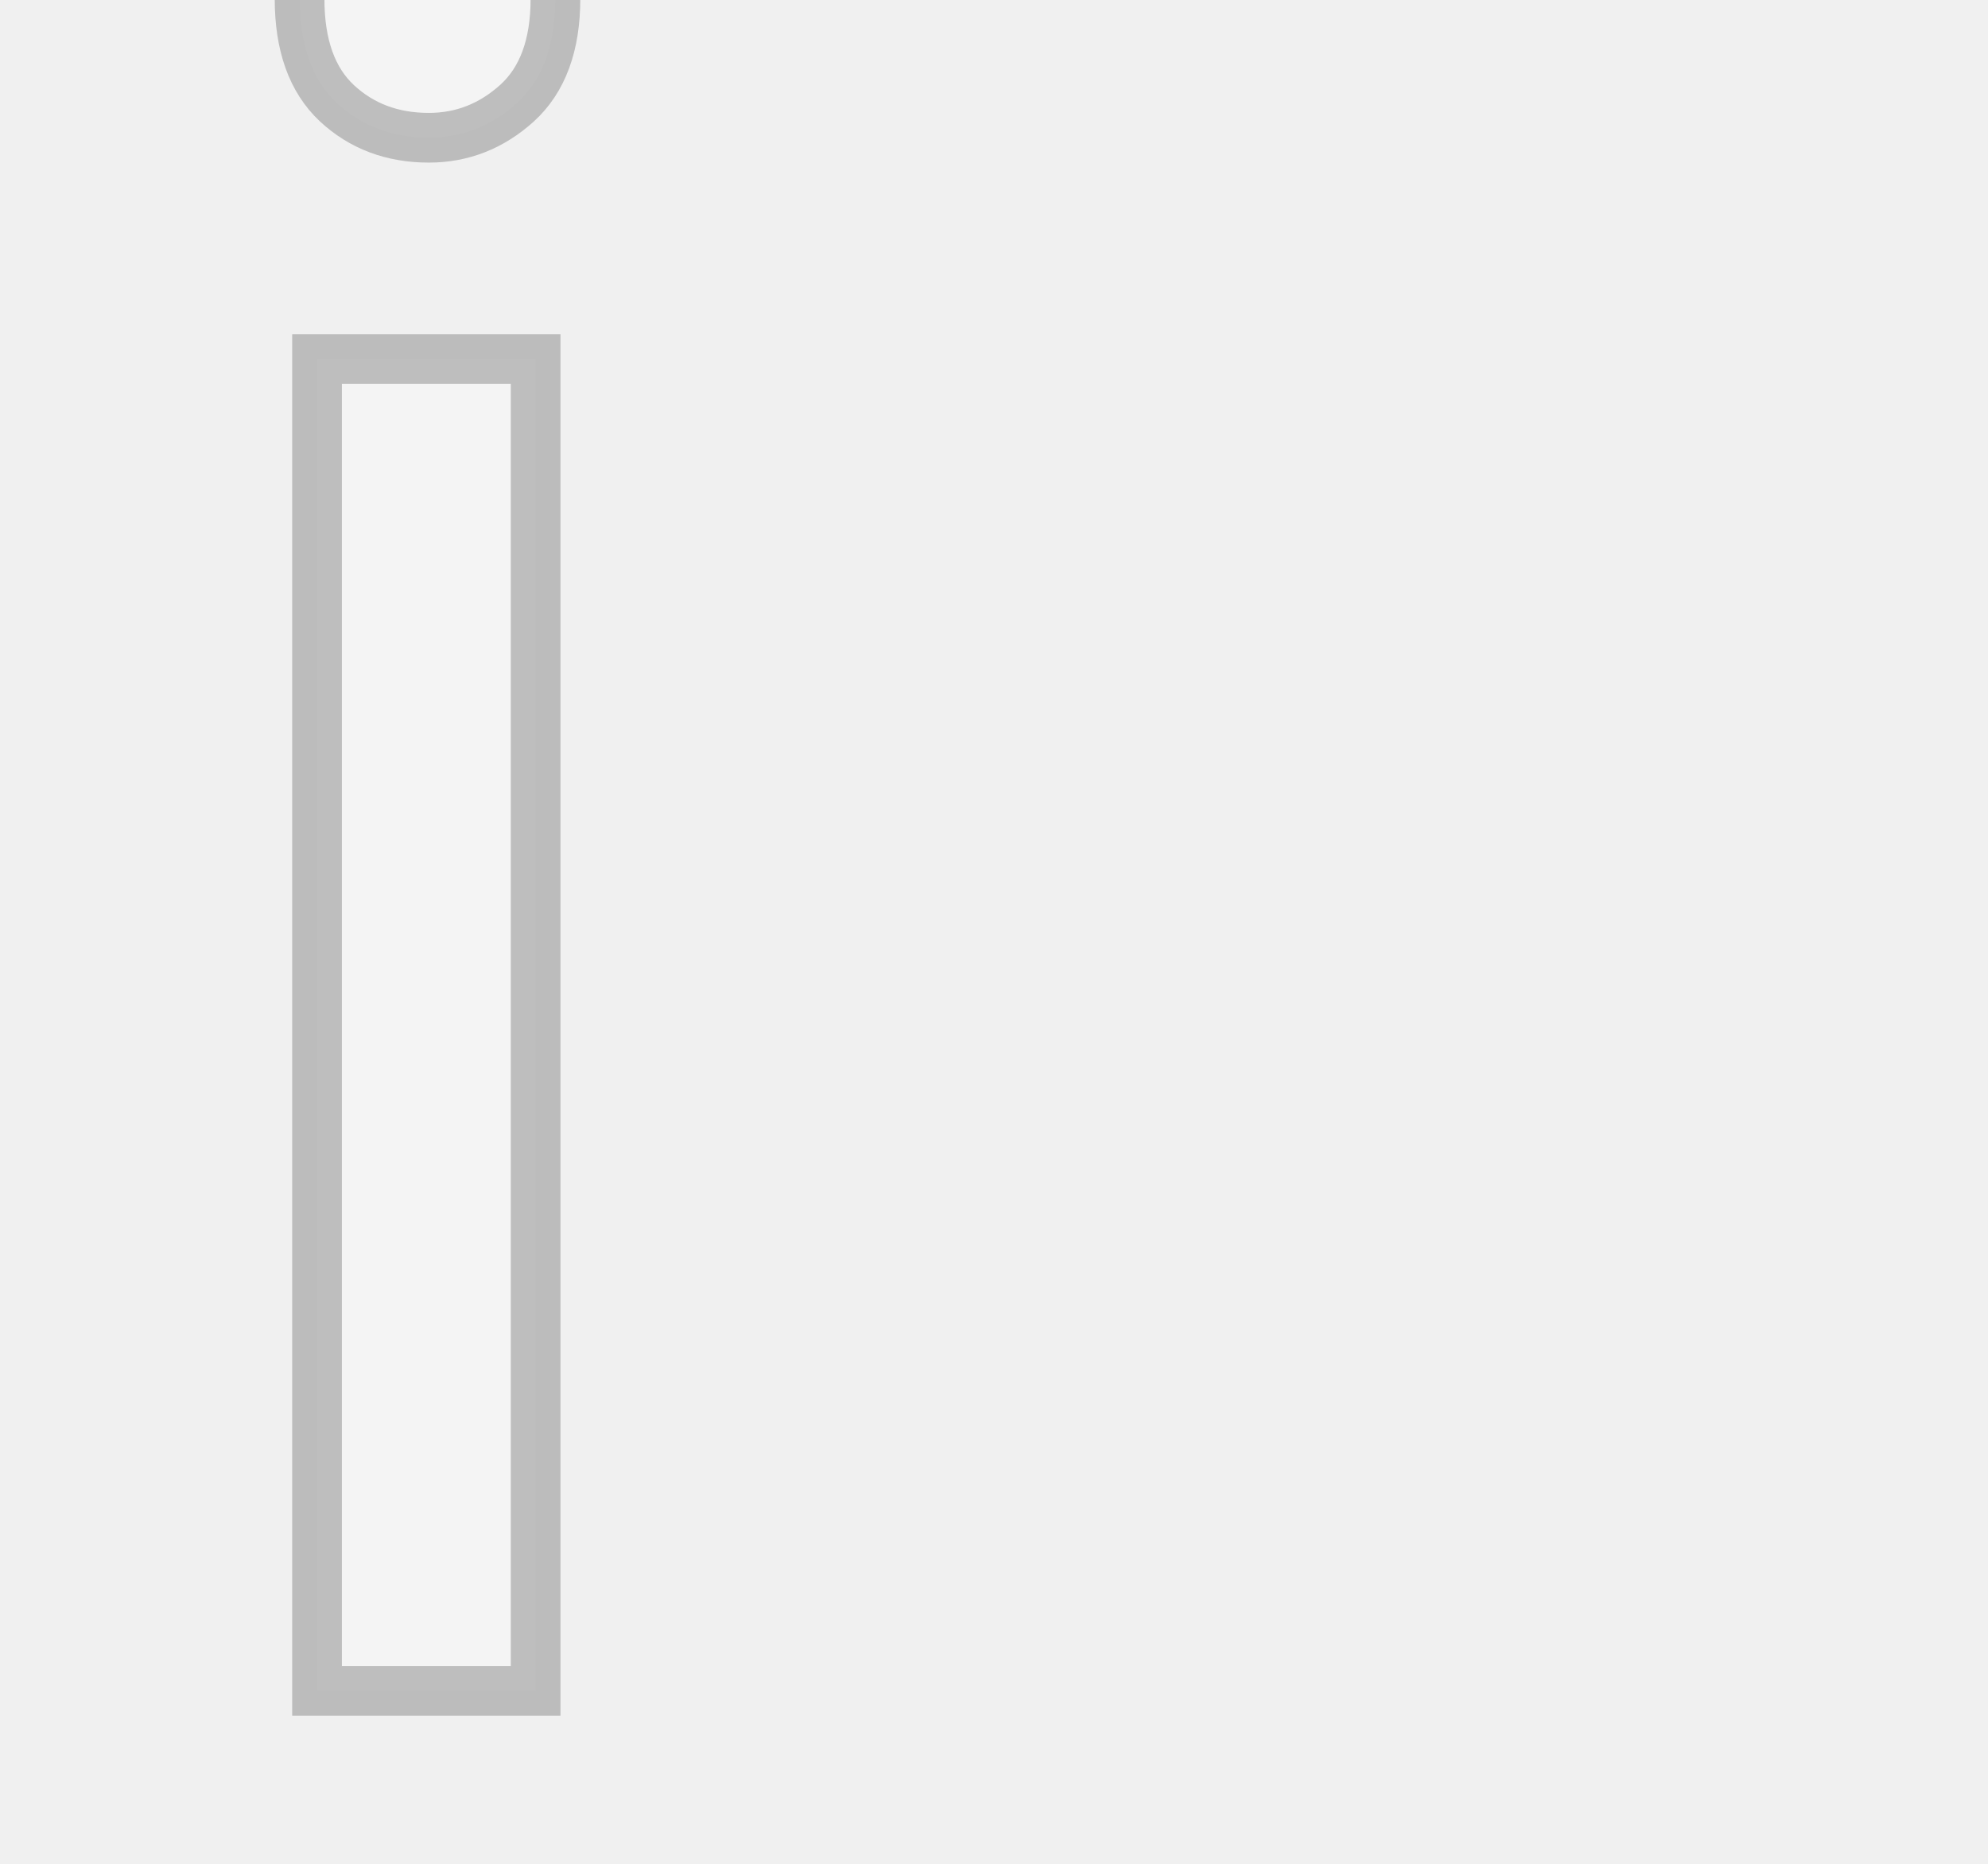
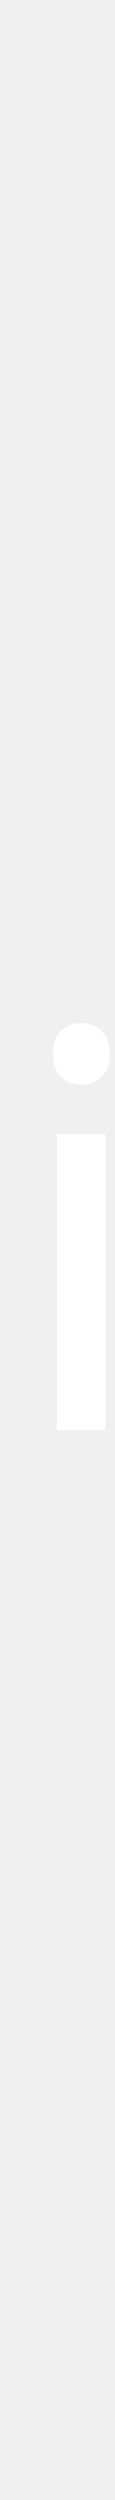
- <svg xmlns="http://www.w3.org/2000/svg" width="80" height="75" id="svg4138" version="1.1">
-   <defs id="defs4140">
-     <mask maskUnits="userSpaceOnUse" id="mask7297">
-       <text id="text7299" y="1046.286" x="1146" style="font-size:144px;font-style:normal;font-variant:normal;font-weight:normal;font-stretch:normal;fill:#ffffff;fill-opacity:1;stroke:none;font-family:Dustismo;-inkscape-font-specification:Dustismo" xml:space="preserve">
-         <tspan dx="0 0 2 -2" style="font-size:100px;fill:#ffffff;fill-opacity:1;stroke:none" y="1046.286" x="1146" id="tspan7301">sidux : Κῆρες</tspan>
+ <svg xmlns="http://www.w3.org/2000/svg" xmlns:xlink="http://www.w3.org/1999/xlink" width="55" height="1200" id="svg2" version="1.1" style="display:inline">
+   <defs id="defs4">
+     <linearGradient xlink:href="#linearGradient3934" id="linearGradient2973" gradientUnits="userSpaceOnUse" gradientTransform="matrix(3,0,0,1,165.3571,490.7637)" spreadMethod="reflect" x1="65.886" y1="109.662" x2="65.836" y2="-39.227" />
+     <linearGradient id="linearGradient3890">
+       <stop id="stop3892" offset="0" style="stop-color:#000000;stop-opacity:0;" />
+       <stop style="stop-color:#cccccc;stop-opacity:1;" offset="0.5" id="stop3898" />
+       <stop id="stop3894" offset="1" style="stop-color:#000000;stop-opacity:0;" />
+     </linearGradient>
+     <linearGradient y2="-39.227" x2="65.836" y1="109.662" x1="65.886" spreadMethod="reflect" gradientTransform="translate(297.0238,490.7637)" gradientUnits="userSpaceOnUse" id="linearGradient3944" xlink:href="#linearGradient3890" />
+     <linearGradient id="linearGradient3934">
+       <stop style="stop-color:#000000;stop-opacity:0;" offset="0" id="stop3936" />
+       <stop id="stop3938" offset="0.5" style="stop-color:#000000;stop-opacity:1;" />
+       <stop style="stop-color:#000000;stop-opacity:0;" offset="1" id="stop3940" />
+     </linearGradient>
+     <linearGradient y2="-39.227" x2="65.836" y1="109.662" x1="65.886" spreadMethod="reflect" gradientTransform="matrix(3,0,0,1,47.78087,543.3053)" gradientUnits="userSpaceOnUse" id="linearGradient3952" xlink:href="#linearGradient3934" />
+     <linearGradient xlink:href="#linearGradient3934" id="linearGradient4090" gradientUnits="userSpaceOnUse" gradientTransform="matrix(3,0,0,1,165.3571,490.7637)" spreadMethod="reflect" x1="65.886" y1="109.662" x2="65.836" y2="-39.227" />
+     <linearGradient xlink:href="#linearGradient3890" id="linearGradient4092" gradientUnits="userSpaceOnUse" gradientTransform="translate(297.0238,490.7637)" spreadMethod="reflect" x1="65.886" y1="109.662" x2="65.836" y2="-39.227" />
+     <linearGradient xlink:href="#linearGradient3934" id="linearGradient4100" gradientUnits="userSpaceOnUse" gradientTransform="matrix(3,0,0,1,165.3571,490.7637)" spreadMethod="reflect" x1="65.886" y1="109.662" x2="65.836" y2="-39.227" />
+     <linearGradient xlink:href="#linearGradient3890" id="linearGradient4102" gradientUnits="userSpaceOnUse" gradientTransform="translate(297.0238,490.7637)" spreadMethod="reflect" x1="65.886" y1="109.662" x2="65.836" y2="-39.227" />
+     <linearGradient xlink:href="#linearGradient3934" id="linearGradient4110" gradientUnits="userSpaceOnUse" gradientTransform="matrix(3,0,0,1,165.3571,490.7637)" spreadMethod="reflect" x1="65.886" y1="109.662" x2="65.836" y2="-39.227" />
+     <linearGradient xlink:href="#linearGradient3890" id="linearGradient4112" gradientUnits="userSpaceOnUse" gradientTransform="translate(297.0238,490.7637)" spreadMethod="reflect" x1="65.886" y1="109.662" x2="65.836" y2="-39.227" />
+     <linearGradient xlink:href="#linearGradient3934" id="linearGradient4120" gradientUnits="userSpaceOnUse" gradientTransform="matrix(3,0,0,1,165.3571,490.7637)" spreadMethod="reflect" x1="65.886" y1="109.662" x2="65.836" y2="-39.227" />
+     <linearGradient xlink:href="#linearGradient3890" id="linearGradient4122" gradientUnits="userSpaceOnUse" gradientTransform="translate(297.0238,490.7637)" spreadMethod="reflect" x1="65.886" y1="109.662" x2="65.836" y2="-39.227" />
+     <linearGradient xlink:href="#linearGradient3934" id="linearGradient4124" gradientUnits="userSpaceOnUse" gradientTransform="matrix(3,0,0,1,165.3571,490.7637)" spreadMethod="reflect" x1="65.886" y1="109.662" x2="65.836" y2="-39.227" />
+     <linearGradient xlink:href="#linearGradient3890" id="linearGradient4126" gradientUnits="userSpaceOnUse" gradientTransform="translate(297.0238,490.7637)" spreadMethod="reflect" x1="65.886" y1="109.662" x2="65.836" y2="-39.227" />
+     <filter id="filter4115" height="1.3" width="1.3" y="-0.15" x="-0.15" color-interpolation-filters="sRGB">
+       <feConvolveMatrix id="feConvolveMatrix4117" order="3 3" kernelMatrix="0 -1 0 0 -1 0 0 2 0" result="result1" divisor="6.03" />
+       <feTurbulence id="feTurbulence4119" numOctaves="3" baseFrequency="0.151 0.4" result="result0" />
+       <feColorMatrix id="feColorMatrix4121" result="result2" values="1 0 0 0 0 0 1 0 0 0 0 0 1 0 0 0 0 0 10 -3.5" />
+       <feComposite id="feComposite4123" in="result1" operator="in" in2="result2" />
+       <feMorphology id="feMorphology4125" operator="dilate" radius="1 30" />
+       <feColorMatrix id="feColorMatrix4127" values="1 0 0 0 0 0 1 0 0 0 0 0 1 0 0 0 0 0 50 0" result="result3" />
+       <feOffset id="feOffset4129" dx="0" dy="-30.4" result="result4" />
+       <feTurbulence id="feTurbulence4131" numOctaves="2" baseFrequency="0.032 0.025" result="result8" />
+       <feColorMatrix id="feColorMatrix4133" values="0 0 0 0 0.52 0 -0.4 0 0 0.45 0 0 1 0 0 0 0 0 1 0" result="result91" />
+       <feDisplacementMap id="feDisplacementMap4135" in2="result91" in="result4" xChannelSelector="R" yChannelSelector="G" scale="100" result="result9" />
+       <feComposite id="feComposite4137" in2="result9" in="SourceGraphic" result="fbSourceGraphic" />
+       <feColorMatrix result="fbSourceGraphicAlpha" in="fbSourceGraphic" values="0 0 0 -1 0 0 0 0 -1 0 0 0 0 -1 0 0 0 0 1 0" id="feColorMatrix4203" />
+       <feGaussianBlur id="feGaussianBlur4205" result="result1" in="fbSourceGraphic" stdDeviation="9.3" />
+       <feTurbulence id="feTurbulence4207" result="result0" numOctaves="4" baseFrequency="0.24" />
+       <feDisplacementMap id="feDisplacementMap4209" in2="result0" result="result2" scale="19.6" yChannelSelector="G" xChannelSelector="R" in="result1" />
+       <feColorMatrix id="feColorMatrix4211" values="2 0 0 0 0 0 2 0 0 0 0 0 2 0 0 0 0 0 0.7 0" result="result3" />
+       <feGaussianBlur id="feGaussianBlur4213" result="result4" in="fbSourceGraphic" stdDeviation="1.1" />
+       <feComposite id="feComposite4215" in2="result3" in="result4" result="fbSourceGraphic" />
+       <feColorMatrix result="fbSourceGraphicAlpha" in="fbSourceGraphic" values="0 0 0 -1 0 0 0 0 -1 0 0 0 0 -1 0 0 0 0 1 0" id="feColorMatrix4255" />
+       <feTurbulence id="feTurbulence4257" type="fractalNoise" numOctaves="2" baseFrequency="0.25 0.4" seed="5" />
+       <feColorMatrix id="feColorMatrix4259" result="result5" values="1 0 0 0 0 0 1 0 0 0 0 0 1 0 0 0 0 0 1 0 " />
+       <feComposite id="feComposite4261" in2="result5" in="fbSourceGraphic" operator="in" />
+       <feMorphology id="feMorphology4263" operator="dilate" radius="1.5" result="result3" />
+       <feTurbulence id="feTurbulence4265" numOctaves="1" baseFrequency="0.12" type="fractalNoise" seed="7" />
+       <feGaussianBlur id="feGaussianBlur4267" stdDeviation="0.5" result="result91" />
+       <feDisplacementMap id="feDisplacementMap4269" in2="result91" in="result3" xChannelSelector="R" yChannelSelector="G" scale="27" result="result4" />
+       <feComposite id="feComposite4271" in2="result4" in="result4" k3="0.8" k1="1.3" result="result2" operator="arithmetic" k2="0" k4="0" />
+       <feBlend id="feBlend4273" in2="result2" mode="screen" in="result2" />
+     </filter>
+     <filter id="filter4295" color-interpolation-filters="sRGB">
+       <feGaussianBlur id="feGaussianBlur4297" in="SourceGraphic" stdDeviation="0.01 40" />
+     </filter>
+   </defs>
+   <g id="layer1" transform="translate(0,147.6378)" style="display:inline">
+     <g transform="translate(-200.3573,262.8572)" id="layer1-0" style="opacity:1;fill:#ffffff;fill-opacity:1;stroke:none">
+       <text id="text3366" y="275.883" x="95.488" style="font-size:265.02px;font-style:normal;font-variant:normal;font-weight:normal;font-stretch:normal;text-align:start;line-height:125%;writing-mode:lr-tb;text-anchor:start;fill:#ffffff;fill-opacity:1;stroke:none;display:inline;font-family:Dustismo;-inkscape-font-specification:Dustismo" xml:space="preserve">
+         <tspan dx="109.643" y="275.883" x="95.488" id="tspan3368" style="letter-spacing:-1.886;fill:#ffffff;fill-opacity:1;stroke:none">i</tspan>
      </text>
-     </mask>
-     <filter id="filter7347" color-interpolation-filters="sRGB">
-       <feGaussianBlur stdDeviation="3.674" id="feGaussianBlur7349" />
-     </filter>
-     <mask maskUnits="userSpaceOnUse" id="mask7271">
-       <path id="path7273" d="m 1070,737.362 0,246 766,0 0,-246 -766,0 z m 403,81.312 9.719,0 -15.906,18.344 -7.469,0 L 1473,818.675 z m 8.438,7.062 10.594,0 20.219,30 20.094,-30 10.594,0 -25.781,38.188 0,34.719 -9.937,0 0,-34.719 -25.781,-38.188 z m -274.688,6.656 c 1.042,7e-5 1.939,0.346 2.688,1.062 0.749,0.716 1.125,1.615 1.125,2.656 0,1.042 -0.376,1.909 -1.125,2.625 -0.749,0.716 -1.646,1.063 -2.688,1.062 -1.009,6e-5 -1.906,-0.346 -2.688,-1.062 -0.781,-0.749 -1.188,-1.616 -1.188,-2.625 0,-1.009 0.406,-1.878 1.188,-2.594 0.781,-0.749 1.678,-1.125 2.688,-1.125 z m 51.125,0.094 6.438,0 0,66.156 -6.438,0 0,-8.5 c -4.167,6.38 -9.839,9.594 -17,9.594 -6.478,0 -12.178,-2.461 -17.094,-7.344 -4.883,-4.915 -7.312,-10.616 -7.312,-17.094 0,-6.51 2.458,-12.211 7.406,-17.094 4.981,-4.915 10.74,-7.375 17.25,-7.375 7.161,5e-5 12.746,3.214 16.75,9.594 l 0,-27.938 z m 432.031,10.156 c 7.812,6e-5 13.947,2.547 18.406,7.625 4.46,5.078 6.687,12.109 6.688,21.094 -10e-5,8.952 -2.228,15.983 -6.688,21.094 -4.46,5.078 -10.594,7.594 -18.406,7.594 -7.845,0 -14.009,-2.516 -18.469,-7.594 -4.427,-5.111 -6.625,-12.142 -6.625,-21.094 0,-8.984 2.198,-16.016 6.625,-21.094 4.46,-5.078 10.624,-7.625 18.469,-7.625 z m 63.531,0 c 2.767,6e-5 5.457,0.289 8.094,0.875 2.637,0.553 5.182,1.392 7.656,2.531 l 0,8.406 c -2.539,-1.4 -5.085,-2.441 -7.656,-3.125 -2.539,-0.716 -5.115,-1.062 -7.719,-1.062 -5.827,5e-5 -10.34,1.852 -13.562,5.563 -3.223,3.678 -4.844,8.858 -4.844,15.531 0,6.673 1.621,11.852 4.844,15.562 3.223,3.678 7.678,5.531 13.375,5.531 4.264,0 7.677,1.214 10.281,3.687 2.734,2.572 4.125,5.812 4.125,9.719 0,3.744 -1.216,6.927 -3.625,9.531 -2.604,2.832 -6.569,4.25 -11.875,4.25 0,-2.441 0,-4.901 0,-7.375 2.246,0.163 4.07,-0.474 5.438,-1.906 1.042,-1.139 1.562,-2.296 1.562,-3.5 0,-1.725 -0.521,-3.318 -1.562,-4.75 -1.009,-1.367 -2.456,-2.062 -4.344,-2.062 -8.757,0 -15.556,-2.574 -20.406,-7.75 -4.85,-5.176 -7.281,-12.148 -7.281,-20.938 0,-8.919 2.43,-15.952 7.312,-21.062 4.915,-5.111 11.659,-7.656 20.188,-7.656 z m -206.562,1.312 52.406,0 0,9 -6.906,0 0,33.594 c 0,2.344 0.406,4.021 1.188,5.062 0.814,1.009 2.116,1.531 3.906,1.531 0.488,10e-5 1.096,-0.06 1.812,-0.125 0.716,-0.098 1.178,-0.155 1.406,-0.187 l 0,6.5 c -1.139,0.423 -2.296,0.742 -3.5,0.937 -1.204,0.195 -2.421,0.281 -3.625,0.281 -3.906,0 -6.596,-1.04 -8.094,-3.156 -1.498,-2.148 -2.25,-6.114 -2.25,-11.844 l 0,-32.594 -20.188,0 0,45.687 -9.156,0 0,-45.687 -7,0 0,-9 z m 60.156,0 9.688,0 14.094,45.906 c 3.906,-4.036 7.495,-8.87 10.75,-14.469 2.474,-4.199 3.776,-8.104 3.906,-11.75 0.065,-1.725 -0.313,-4.213 -1.094,-7.469 -0.911,-3.874 -3.081,-7.954 -6.531,-12.219 l 9.094,0 c 2.246,2.897 4.096,6.37 5.594,10.406 1.367,3.711 2.062,6.836 2.063,9.375 -1e-4,6.38 -2.198,12.428 -6.625,18.125 -5.762,7.422 -10.652,13.005 -14.656,16.781 l -9.562,0 -16.719,-54.687 z m 82.875,6.312 c -4.818,5e-5 -8.638,1.88 -11.437,5.656 -2.8,3.744 -4.188,8.895 -4.188,15.438 0,6.543 1.389,11.693 4.156,15.469 2.8,3.743 6.619,5.625 11.469,5.625 4.785,0 8.575,-1.911 11.375,-5.688 2.8,-3.776 4.188,-8.896 4.188,-15.406 -1e-4,-6.478 -1.388,-11.599 -4.188,-15.375 -2.8,-3.809 -6.59,-5.719 -11.375,-5.719 z m -521.062,0.781 c 5.078,5e-5 9.535,0.983 13.344,2.969 4.622,2.409 7.225,5.882 7.844,10.406 l -6.125,1.312 c -1.204,-5.664 -6.588,-8.5 -16.094,-8.5 -2.93,0 -5.504,0.492 -7.75,1.469 -2.995,1.302 -4.5,3.241 -4.5,5.812 0,3.548 2.693,5.951 8.031,7.188 4.101,0.456 8.21,0.918 12.344,1.406 4.069,0.586 7.713,2.236 10.969,4.938 1.953,1.628 2.938,4.26 2.938,7.906 -1e-4,4.329 -2.344,7.802 -7.031,10.406 -3.906,2.181 -8.217,3.25 -12.938,3.25 -5.046,0 -9.473,-0.983 -13.281,-2.969 -4.59,-2.409 -7.194,-5.881 -7.813,-10.406 l 6.156,-1.312 c 0.195,2.897 2.133,5.126 5.844,6.656 2.832,1.139 5.987,1.688 9.438,1.687 2.93,10e-5 5.62,-0.521 8.094,-1.562 3.223,-1.335 4.844,-3.244 4.844,-5.75 0,-2.93 -1.938,-5.014 -5.844,-6.219 -1.009,-0.293 -5.119,-0.957 -12.312,-2.031 -5.306,-0.781 -8.982,-2.026 -11,-3.719 -1.888,-1.53 -3.131,-2.861 -3.75,-4 -0.716,-1.27 -1.062,-3.034 -1.062,-5.312 0,-4.492 2.256,-7.993 6.781,-10.5 3.711,-2.083 7.992,-3.125 12.875,-3.125 z m 246.937,0.625 c 1.465,5e-5 2.708,0.521 3.75,1.562 1.074,1.042 1.625,2.285 1.625,3.75 0,1.497 -0.521,2.801 -1.562,3.875 -1.042,1.074 -2.315,1.594 -3.813,1.594 -1.497,0 -2.771,-0.519 -3.812,-1.594 -1.009,-1.074 -1.5,-2.378 -1.5,-3.875 -1e-4,-1.465 0.521,-2.708 1.562,-3.75 1.042,-1.042 2.285,-1.562 3.75,-1.562 z m -218.469,0.25 12.562,0 0,46.719 -6.344,0 0,-40.375 -6.219,0 0,-6.344 z m 74.812,0 6.344,0 0,24.469 c -1e-4,4.557 1.187,8.435 3.531,11.625 2.604,3.581 6.075,5.344 10.438,5.344 4.753,0 8.398,-1.88 10.938,-5.656 2.181,-3.288 3.281,-7.426 3.281,-12.406 l 0,-23.375 6.344,0 0,46.719 -6.344,0 0,-6.687 c -3.548,5.176 -8.294,7.781 -14.219,7.781 -6.575,0 -11.698,-2.315 -15.344,-6.938 -3.32,-4.199 -4.969,-9.668 -4.969,-16.406 l 0,-24.469 z m 50.5,0 7.938,0 13.156,18 13.156,-18 8.031,0 -17.094,23.531 17.094,23.187 -8.156,0 -13.031,-17.875 -13,17.875 -8.094,0 17.188,-23.187 -17.188,-23.531 z m -81.5,5.281 c -4.785,0 -9.039,1.822 -12.75,5.5 -3.711,3.646 -5.562,7.841 -5.562,12.594 0,4.753 1.823,8.948 5.469,12.594 3.646,3.646 7.841,5.469 12.594,5.469 4.753,0 8.745,-1.822 12,-5.5 3.158,-3.548 4.75,-7.745 4.75,-12.562 0,-4.818 -1.534,-8.983 -4.594,-12.531 -3.223,-3.711 -7.186,-5.562 -11.906,-5.562 z m 174.094,30.469 c 0.18,-0.017 0.375,0 0.562,0 1.497,0 2.771,0.519 3.813,1.594 1.042,1.074 1.562,2.378 1.562,3.875 0,1.497 -0.521,2.74 -1.562,3.781 -1.042,1.009 -2.315,1.531 -3.813,1.531 -1.497,0 -2.771,-0.522 -3.812,-1.531 -1.009,-1.042 -1.5,-2.284 -1.5,-3.781 -1e-4,-1.497 0.491,-2.801 1.5,-3.875 0.911,-0.94 1.99,-1.476 3.25,-1.594 z" style="fill:#ffffff;fill-opacity:1;fill-rule:nonzero;stroke:#ffffff;stroke-width:1.5;stroke-linecap:square;stroke-linejoin:bevel;stroke-miterlimit:1;stroke-opacity:1;stroke-dasharray:none;stroke-dashoffset:0" />
-     </mask>
-     <mask maskUnits="userSpaceOnUse" id="mask7275">
-       <path style="fill:#ffffff;fill-opacity:1;fill-rule:nonzero;stroke:#ffffff;stroke-width:1.5;stroke-linecap:square;stroke-linejoin:bevel;stroke-miterlimit:1;stroke-opacity:1;stroke-dasharray:none;stroke-dashoffset:0" d="m 1070,737.362 0,246 766,0 0,-246 -766,0 z m 403,81.312 9.719,0 -15.906,18.344 -7.469,0 L 1473,818.675 z m 8.438,7.062 10.594,0 20.219,30 20.094,-30 10.594,0 -25.781,38.188 0,34.719 -9.937,0 0,-34.719 -25.781,-38.188 z m -274.688,6.656 c 1.042,7e-5 1.939,0.346 2.688,1.062 0.749,0.716 1.125,1.615 1.125,2.656 0,1.042 -0.376,1.909 -1.125,2.625 -0.749,0.716 -1.646,1.063 -2.688,1.062 -1.009,6e-5 -1.906,-0.346 -2.688,-1.062 -0.781,-0.749 -1.188,-1.616 -1.188,-2.625 0,-1.009 0.406,-1.878 1.188,-2.594 0.781,-0.749 1.678,-1.125 2.688,-1.125 z m 51.125,0.094 6.438,0 0,66.156 -6.438,0 0,-8.5 c -4.167,6.38 -9.839,9.594 -17,9.594 -6.478,0 -12.178,-2.461 -17.094,-7.344 -4.883,-4.915 -7.312,-10.616 -7.312,-17.094 0,-6.51 2.458,-12.211 7.406,-17.094 4.981,-4.915 10.74,-7.375 17.25,-7.375 7.161,5e-5 12.746,3.214 16.75,9.594 l 0,-27.938 z m 432.031,10.156 c 7.812,6e-5 13.947,2.547 18.406,7.625 4.46,5.078 6.687,12.109 6.688,21.094 -10e-5,8.952 -2.228,15.983 -6.688,21.094 -4.46,5.078 -10.594,7.594 -18.406,7.594 -7.845,0 -14.009,-2.516 -18.469,-7.594 -4.427,-5.111 -6.625,-12.142 -6.625,-21.094 0,-8.984 2.198,-16.016 6.625,-21.094 4.46,-5.078 10.624,-7.625 18.469,-7.625 z m 63.531,0 c 2.767,6e-5 5.457,0.289 8.094,0.875 2.637,0.553 5.182,1.392 7.656,2.531 l 0,8.406 c -2.539,-1.4 -5.085,-2.441 -7.656,-3.125 -2.539,-0.716 -5.115,-1.062 -7.719,-1.062 -5.827,5e-5 -10.34,1.852 -13.562,5.563 -3.223,3.678 -4.844,8.858 -4.844,15.531 0,6.673 1.621,11.852 4.844,15.562 3.223,3.678 7.678,5.531 13.375,5.531 4.264,0 7.677,1.214 10.281,3.687 2.734,2.572 4.125,5.812 4.125,9.719 0,3.744 -1.216,6.927 -3.625,9.531 -2.604,2.832 -6.569,4.25 -11.875,4.25 0,-2.441 0,-4.901 0,-7.375 2.246,0.163 4.07,-0.474 5.438,-1.906 1.042,-1.139 1.562,-2.296 1.562,-3.5 0,-1.725 -0.521,-3.318 -1.562,-4.75 -1.009,-1.367 -2.456,-2.062 -4.344,-2.062 -8.757,0 -15.556,-2.574 -20.406,-7.75 -4.85,-5.176 -7.281,-12.148 -7.281,-20.938 0,-8.919 2.43,-15.952 7.312,-21.062 4.915,-5.111 11.659,-7.656 20.188,-7.656 z m -206.562,1.312 52.406,0 0,9 -6.906,0 0,33.594 c 0,2.344 0.406,4.021 1.188,5.062 0.814,1.009 2.116,1.531 3.906,1.531 0.488,10e-5 1.096,-0.06 1.812,-0.125 0.716,-0.098 1.178,-0.155 1.406,-0.187 l 0,6.5 c -1.139,0.423 -2.296,0.742 -3.5,0.937 -1.204,0.195 -2.421,0.281 -3.625,0.281 -3.906,0 -6.596,-1.04 -8.094,-3.156 -1.498,-2.148 -2.25,-6.114 -2.25,-11.844 l 0,-32.594 -20.188,0 0,45.687 -9.156,0 0,-45.687 -7,0 0,-9 z m 60.156,0 9.688,0 14.094,45.906 c 3.906,-4.036 7.495,-8.87 10.75,-14.469 2.474,-4.199 3.776,-8.104 3.906,-11.75 0.065,-1.725 -0.313,-4.213 -1.094,-7.469 -0.911,-3.874 -3.081,-7.954 -6.531,-12.219 l 9.094,0 c 2.246,2.897 4.096,6.37 5.594,10.406 1.367,3.711 2.062,6.836 2.063,9.375 -1e-4,6.38 -2.198,12.428 -6.625,18.125 -5.762,7.422 -10.652,13.005 -14.656,16.781 l -9.562,0 -16.719,-54.687 z m 82.875,6.312 c -4.818,5e-5 -8.638,1.88 -11.437,5.656 -2.8,3.744 -4.188,8.895 -4.188,15.438 0,6.543 1.389,11.693 4.156,15.469 2.8,3.743 6.619,5.625 11.469,5.625 4.785,0 8.575,-1.911 11.375,-5.688 2.8,-3.776 4.188,-8.896 4.188,-15.406 -1e-4,-6.478 -1.388,-11.599 -4.188,-15.375 -2.8,-3.809 -6.59,-5.719 -11.375,-5.719 z m -521.062,0.781 c 5.078,5e-5 9.535,0.983 13.344,2.969 4.622,2.409 7.225,5.882 7.844,10.406 l -6.125,1.312 c -1.204,-5.664 -6.588,-8.5 -16.094,-8.5 -2.93,0 -5.504,0.492 -7.75,1.469 -2.995,1.302 -4.5,3.241 -4.5,5.812 0,3.548 2.693,5.951 8.031,7.188 4.101,0.456 8.21,0.918 12.344,1.406 4.069,0.586 7.713,2.236 10.969,4.938 1.953,1.628 2.938,4.26 2.938,7.906 -1e-4,4.329 -2.344,7.802 -7.031,10.406 -3.906,2.181 -8.217,3.25 -12.938,3.25 -5.046,0 -9.473,-0.983 -13.281,-2.969 -4.59,-2.409 -7.194,-5.881 -7.813,-10.406 l 6.156,-1.312 c 0.195,2.897 2.133,5.126 5.844,6.656 2.832,1.139 5.987,1.688 9.438,1.687 2.93,10e-5 5.62,-0.521 8.094,-1.562 3.223,-1.335 4.844,-3.244 4.844,-5.75 0,-2.93 -1.938,-5.014 -5.844,-6.219 -1.009,-0.293 -5.119,-0.957 -12.312,-2.031 -5.306,-0.781 -8.982,-2.026 -11,-3.719 -1.888,-1.53 -3.131,-2.861 -3.75,-4 -0.716,-1.27 -1.062,-3.034 -1.062,-5.312 0,-4.492 2.256,-7.993 6.781,-10.5 3.711,-2.083 7.992,-3.125 12.875,-3.125 z m 246.937,0.625 c 1.465,5e-5 2.708,0.521 3.75,1.562 1.074,1.042 1.625,2.285 1.625,3.75 0,1.497 -0.521,2.801 -1.562,3.875 -1.042,1.074 -2.315,1.594 -3.813,1.594 -1.497,0 -2.771,-0.519 -3.812,-1.594 -1.009,-1.074 -1.5,-2.378 -1.5,-3.875 -1e-4,-1.465 0.521,-2.708 1.562,-3.75 1.042,-1.042 2.285,-1.562 3.75,-1.562 z m -218.469,0.25 12.562,0 0,46.719 -6.344,0 0,-40.375 -6.219,0 0,-6.344 z m 74.812,0 6.344,0 0,24.469 c -1e-4,4.557 1.187,8.435 3.531,11.625 2.604,3.581 6.075,5.344 10.438,5.344 4.753,0 8.398,-1.88 10.938,-5.656 2.181,-3.288 3.281,-7.426 3.281,-12.406 l 0,-23.375 6.344,0 0,46.719 -6.344,0 0,-6.687 c -3.548,5.176 -8.294,7.781 -14.219,7.781 -6.575,0 -11.698,-2.315 -15.344,-6.938 -3.32,-4.199 -4.969,-9.668 -4.969,-16.406 l 0,-24.469 z m 50.5,0 7.938,0 13.156,18 13.156,-18 8.031,0 -17.094,23.531 17.094,23.187 -8.156,0 -13.031,-17.875 -13,17.875 -8.094,0 17.188,-23.187 -17.188,-23.531 z m -81.5,5.281 c -4.785,0 -9.039,1.822 -12.75,5.5 -3.711,3.646 -5.562,7.841 -5.562,12.594 0,4.753 1.823,8.948 5.469,12.594 3.646,3.646 7.841,5.469 12.594,5.469 4.753,0 8.745,-1.822 12,-5.5 3.158,-3.548 4.75,-7.745 4.75,-12.562 0,-4.818 -1.534,-8.983 -4.594,-12.531 -3.223,-3.711 -7.186,-5.562 -11.906,-5.562 z m 174.094,30.469 c 0.18,-0.017 0.375,0 0.562,0 1.497,0 2.771,0.519 3.813,1.594 1.042,1.074 1.562,2.378 1.562,3.875 0,1.497 -0.521,2.74 -1.562,3.781 -1.042,1.009 -2.315,1.531 -3.813,1.531 -1.497,0 -2.771,-0.522 -3.812,-1.531 -1.009,-1.042 -1.5,-2.284 -1.5,-3.781 -1e-4,-1.497 0.491,-2.801 1.5,-3.875 0.911,-0.94 1.99,-1.476 3.25,-1.594 z" id="path7277" />
-     </mask>
-     <mask maskUnits="userSpaceOnUse" id="mask4119">
-       <path style="fill:#ffffff;fill-opacity:1;fill-rule:nonzero;stroke:#ffffff;stroke-width:1.5;stroke-linecap:square;stroke-linejoin:bevel;stroke-miterlimit:1;stroke-opacity:1;stroke-dasharray:none;stroke-dashoffset:0" d="m 1070,737.362 0,246 766,0 0,-246 -766,0 z m 403,81.312 9.719,0 -15.906,18.344 -7.469,0 L 1473,818.675 z m 8.438,7.062 10.594,0 20.219,30 20.094,-30 10.594,0 -25.781,38.188 0,34.719 -9.937,0 0,-34.719 -25.781,-38.188 z m -274.688,6.656 c 1.042,7e-5 1.939,0.346 2.688,1.062 0.749,0.716 1.125,1.615 1.125,2.656 0,1.042 -0.376,1.909 -1.125,2.625 -0.749,0.716 -1.646,1.063 -2.688,1.062 -1.009,6e-5 -1.906,-0.346 -2.688,-1.062 -0.781,-0.749 -1.188,-1.616 -1.188,-2.625 0,-1.009 0.406,-1.878 1.188,-2.594 0.781,-0.749 1.678,-1.125 2.688,-1.125 z m 51.125,0.094 6.438,0 0,66.156 -6.438,0 0,-8.5 c -4.167,6.38 -9.839,9.594 -17,9.594 -6.478,0 -12.178,-2.461 -17.094,-7.344 -4.883,-4.915 -7.312,-10.616 -7.312,-17.094 0,-6.51 2.458,-12.211 7.406,-17.094 4.981,-4.915 10.74,-7.375 17.25,-7.375 7.161,5e-5 12.746,3.214 16.75,9.594 l 0,-27.938 z m 432.031,10.156 c 7.812,6e-5 13.947,2.547 18.406,7.625 4.46,5.078 6.687,12.109 6.688,21.094 -10e-5,8.952 -2.228,15.983 -6.688,21.094 -4.46,5.078 -10.594,7.594 -18.406,7.594 -7.845,0 -14.009,-2.516 -18.469,-7.594 -4.427,-5.111 -6.625,-12.142 -6.625,-21.094 0,-8.984 2.198,-16.016 6.625,-21.094 4.46,-5.078 10.624,-7.625 18.469,-7.625 z m 63.531,0 c 2.767,6e-5 5.457,0.289 8.094,0.875 2.637,0.553 5.182,1.392 7.656,2.531 l 0,8.406 c -2.539,-1.4 -5.085,-2.441 -7.656,-3.125 -2.539,-0.716 -5.115,-1.062 -7.719,-1.062 -5.827,5e-5 -10.34,1.852 -13.562,5.563 -3.223,3.678 -4.844,8.858 -4.844,15.531 0,6.673 1.621,11.852 4.844,15.562 3.223,3.678 7.678,5.531 13.375,5.531 4.264,0 7.677,1.214 10.281,3.687 2.734,2.572 4.125,5.812 4.125,9.719 0,3.744 -1.216,6.927 -3.625,9.531 -2.604,2.832 -6.569,4.25 -11.875,4.25 0,-2.441 0,-4.901 0,-7.375 2.246,0.163 4.07,-0.474 5.438,-1.906 1.042,-1.139 1.562,-2.296 1.562,-3.5 0,-1.725 -0.521,-3.318 -1.562,-4.75 -1.009,-1.367 -2.456,-2.062 -4.344,-2.062 -8.757,0 -15.556,-2.574 -20.406,-7.75 -4.85,-5.176 -7.281,-12.148 -7.281,-20.938 0,-8.919 2.43,-15.952 7.312,-21.062 4.915,-5.111 11.659,-7.656 20.188,-7.656 z m -206.562,1.312 52.406,0 0,9 -6.906,0 0,33.594 c 0,2.344 0.406,4.021 1.188,5.062 0.814,1.009 2.116,1.531 3.906,1.531 0.488,10e-5 1.096,-0.06 1.812,-0.125 0.716,-0.098 1.178,-0.155 1.406,-0.187 l 0,6.5 c -1.139,0.423 -2.296,0.742 -3.5,0.937 -1.204,0.195 -2.421,0.281 -3.625,0.281 -3.906,0 -6.596,-1.04 -8.094,-3.156 -1.498,-2.148 -2.25,-6.114 -2.25,-11.844 l 0,-32.594 -20.188,0 0,45.687 -9.156,0 0,-45.687 -7,0 0,-9 z m 60.156,0 9.688,0 14.094,45.906 c 3.906,-4.036 7.495,-8.87 10.75,-14.469 2.474,-4.199 3.776,-8.104 3.906,-11.75 0.065,-1.725 -0.313,-4.213 -1.094,-7.469 -0.911,-3.874 -3.081,-7.954 -6.531,-12.219 l 9.094,0 c 2.246,2.897 4.096,6.37 5.594,10.406 1.367,3.711 2.062,6.836 2.063,9.375 -1e-4,6.38 -2.198,12.428 -6.625,18.125 -5.762,7.422 -10.652,13.005 -14.656,16.781 l -9.562,0 -16.719,-54.687 z m 82.875,6.312 c -4.818,5e-5 -8.638,1.88 -11.437,5.656 -2.8,3.744 -4.188,8.895 -4.188,15.438 0,6.543 1.389,11.693 4.156,15.469 2.8,3.743 6.619,5.625 11.469,5.625 4.785,0 8.575,-1.911 11.375,-5.688 2.8,-3.776 4.188,-8.896 4.188,-15.406 -1e-4,-6.478 -1.388,-11.599 -4.188,-15.375 -2.8,-3.809 -6.59,-5.719 -11.375,-5.719 z m -521.062,0.781 c 5.078,5e-5 9.535,0.983 13.344,2.969 4.622,2.409 7.225,5.882 7.844,10.406 l -6.125,1.312 c -1.204,-5.664 -6.588,-8.5 -16.094,-8.5 -2.93,0 -5.504,0.492 -7.75,1.469 -2.995,1.302 -4.5,3.241 -4.5,5.812 0,3.548 2.693,5.951 8.031,7.188 4.101,0.456 8.21,0.918 12.344,1.406 4.069,0.586 7.713,2.236 10.969,4.938 1.953,1.628 2.938,4.26 2.938,7.906 -1e-4,4.329 -2.344,7.802 -7.031,10.406 -3.906,2.181 -8.217,3.25 -12.938,3.25 -5.046,0 -9.473,-0.983 -13.281,-2.969 -4.59,-2.409 -7.194,-5.881 -7.813,-10.406 l 6.156,-1.312 c 0.195,2.897 2.133,5.126 5.844,6.656 2.832,1.139 5.987,1.688 9.438,1.687 2.93,10e-5 5.62,-0.521 8.094,-1.562 3.223,-1.335 4.844,-3.244 4.844,-5.75 0,-2.93 -1.938,-5.014 -5.844,-6.219 -1.009,-0.293 -5.119,-0.957 -12.312,-2.031 -5.306,-0.781 -8.982,-2.026 -11,-3.719 -1.888,-1.53 -3.131,-2.861 -3.75,-4 -0.716,-1.27 -1.062,-3.034 -1.062,-5.312 0,-4.492 2.256,-7.993 6.781,-10.5 3.711,-2.083 7.992,-3.125 12.875,-3.125 z m 246.937,0.625 c 1.465,5e-5 2.708,0.521 3.75,1.562 1.074,1.042 1.625,2.285 1.625,3.75 0,1.497 -0.521,2.801 -1.562,3.875 -1.042,1.074 -2.315,1.594 -3.813,1.594 -1.497,0 -2.771,-0.519 -3.812,-1.594 -1.009,-1.074 -1.5,-2.378 -1.5,-3.875 -1e-4,-1.465 0.521,-2.708 1.562,-3.75 1.042,-1.042 2.285,-1.562 3.75,-1.562 z m -218.469,0.25 12.562,0 0,46.719 -6.344,0 0,-40.375 -6.219,0 0,-6.344 z m 74.812,0 6.344,0 0,24.469 c -1e-4,4.557 1.187,8.435 3.531,11.625 2.604,3.581 6.075,5.344 10.438,5.344 4.753,0 8.398,-1.88 10.938,-5.656 2.181,-3.288 3.281,-7.426 3.281,-12.406 l 0,-23.375 6.344,0 0,46.719 -6.344,0 0,-6.687 c -3.548,5.176 -8.294,7.781 -14.219,7.781 -6.575,0 -11.698,-2.315 -15.344,-6.938 -3.32,-4.199 -4.969,-9.668 -4.969,-16.406 l 0,-24.469 z m 50.5,0 7.938,0 13.156,18 13.156,-18 8.031,0 -17.094,23.531 17.094,23.187 -8.156,0 -13.031,-17.875 -13,17.875 -8.094,0 17.188,-23.187 -17.188,-23.531 z m -81.5,5.281 c -4.785,0 -9.039,1.822 -12.75,5.5 -3.711,3.646 -5.562,7.841 -5.562,12.594 0,4.753 1.823,8.948 5.469,12.594 3.646,3.646 7.841,5.469 12.594,5.469 4.753,0 8.745,-1.822 12,-5.5 3.158,-3.548 4.75,-7.745 4.75,-12.562 0,-4.818 -1.534,-8.983 -4.594,-12.531 -3.223,-3.711 -7.186,-5.562 -11.906,-5.562 z m 174.094,30.469 c 0.18,-0.017 0.375,0 0.562,0 1.497,0 2.771,0.519 3.813,1.594 1.042,1.074 1.562,2.378 1.562,3.875 0,1.497 -0.521,2.74 -1.562,3.781 -1.042,1.009 -2.315,1.531 -3.813,1.531 -1.497,0 -2.771,-0.522 -3.812,-1.531 -1.009,-1.042 -1.5,-2.284 -1.5,-3.781 -1e-4,-1.497 0.491,-2.801 1.5,-3.875 0.911,-0.94 1.99,-1.476 3.25,-1.594 z" id="path4121" />
-     </mask>
-     <filter id="filter3712" color-interpolation-filters="sRGB">
-       <feGaussianBlur stdDeviation="2.314" id="feGaussianBlur3714" />
-     </filter>
-     <clipPath clipPathUnits="userSpaceOnUse" id="clipPath2928">
-       <rect style="fill:#ffffff;fill-opacity:1;fill-rule:nonzero;stroke:none" id="rect2930" width="21.63" height="102.222" x="1192.513" y="969.742" />
-     </clipPath>
-   </defs>
-   <g id="layer1" transform="translate(153.8363,-570.1287)">
-     <text xml:space="preserve" style="font-size:144px;font-style:normal;font-variant:normal;font-weight:normal;font-stretch:normal;opacity:0.25;fill:#ffffff;fill-opacity:1;stroke:none;display:inline;enable-background:new;font-family:Dustismo;-inkscape-font-specification:Dustismo" x="-149.577" y="638.172" id="sidux">
-       <tspan id="tspan2858" x="-149.577" y="638.172" style="font-size:100px;fill:#ffffff;fill-opacity:1;stroke:none" dx="0">i</tspan>
-     </text>
-     <path transform="translate(-1344.652,-408.1141)" style="opacity:0.5;fill:#ffffff;fill-opacity:1;fill-rule:nonzero;stroke:none;display:inline;filter:url(#filter7347);enable-background:new" d="m 1102.815,823.704 -2.963,167.704 c 0,0 72.765,45.2 172.445,43.259 99.68,-1.941 141.793,-28.593 242.37,-26.667 100.577,1.927 114.046,23.859 205.037,26.667 90.991,2.808 148.741,-36.741 148.741,-36.741 l -1.185,-170.074 z" id="sidux-top-mask" mask="url(#mask7297)" clip-path="url(#clipPath2928)" />
-     <text id="sidux-outline" y="638.172" x="-149.577" style="font-size:144px;font-style:normal;font-variant:normal;font-weight:normal;font-stretch:normal;fill:none;stroke:#999999;stroke-width:2;stroke-miterlimit:4;stroke-opacity:0.6;stroke-dasharray:none;display:inline;enable-background:new;font-family:Dustismo;-inkscape-font-specification:Dustismo" xml:space="preserve">
-       <tspan dx="0" style="font-size:100px;fill:none;stroke:#999999;stroke-width:2;stroke-miterlimit:4;stroke-opacity:0.6;stroke-dasharray:none" y="638.172" x="-149.577" id="tspan7305">i</tspan>
-     </text>
+     </g>
  </g>
</svg>
